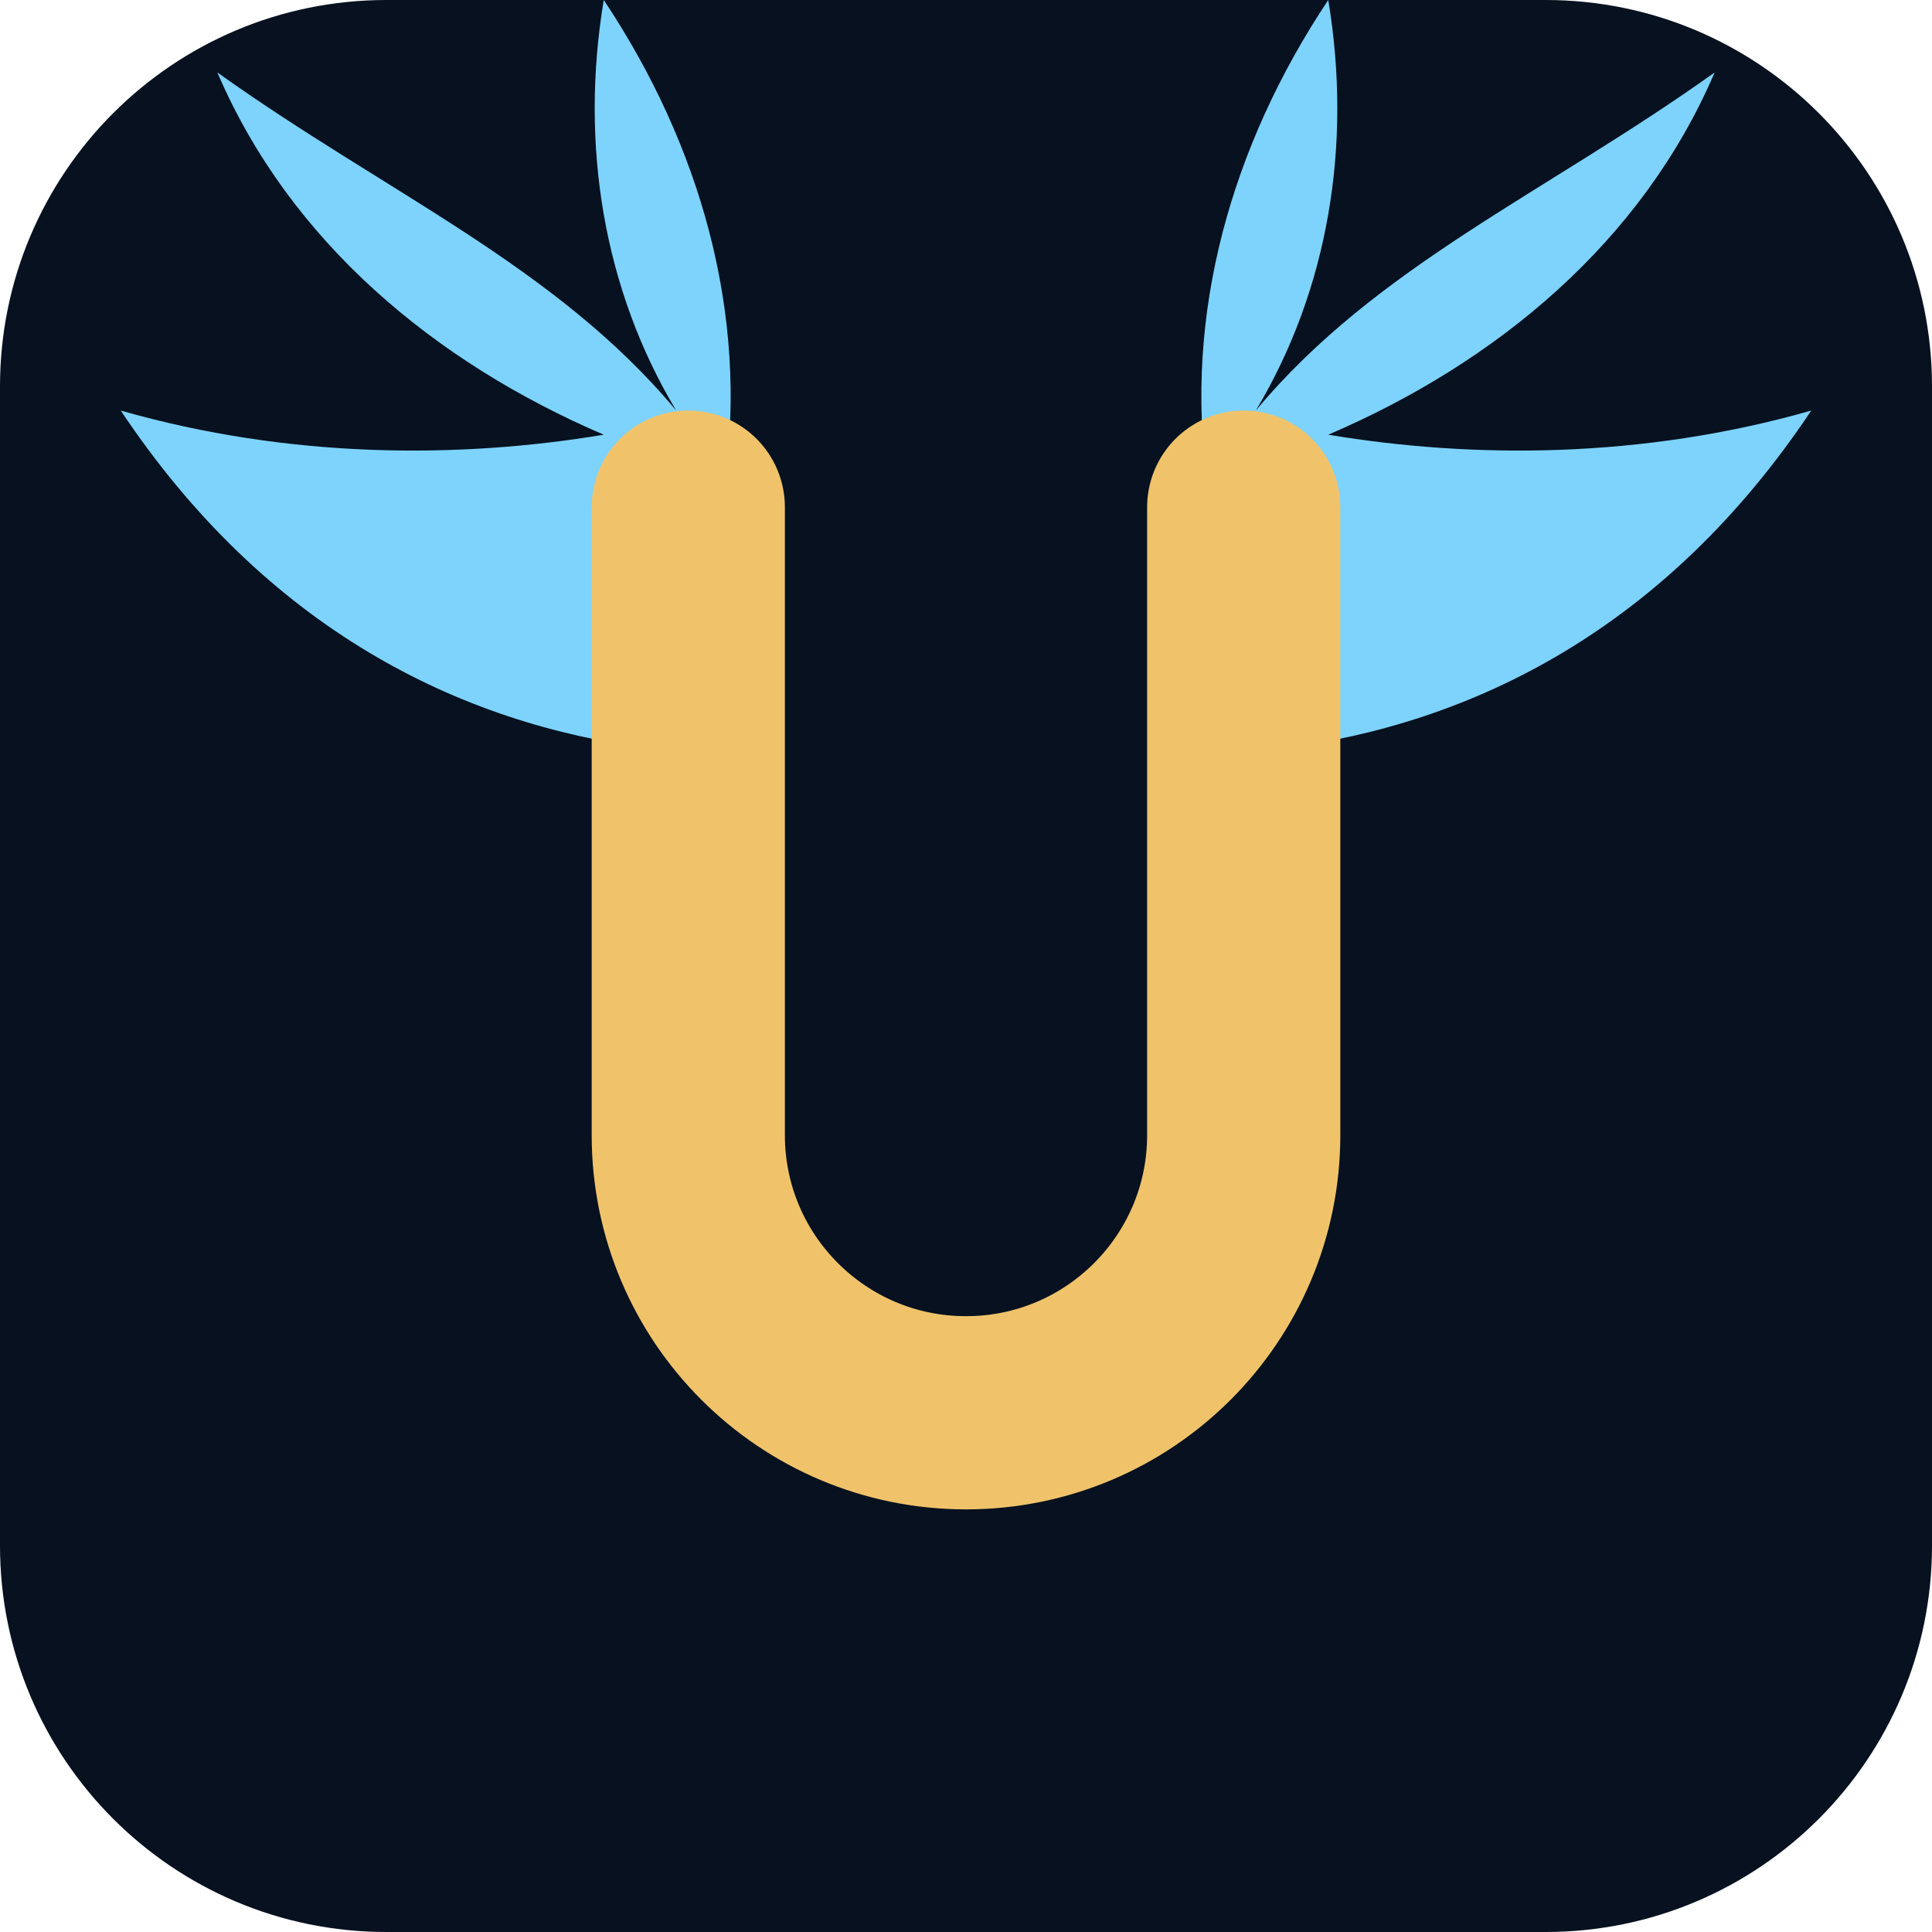
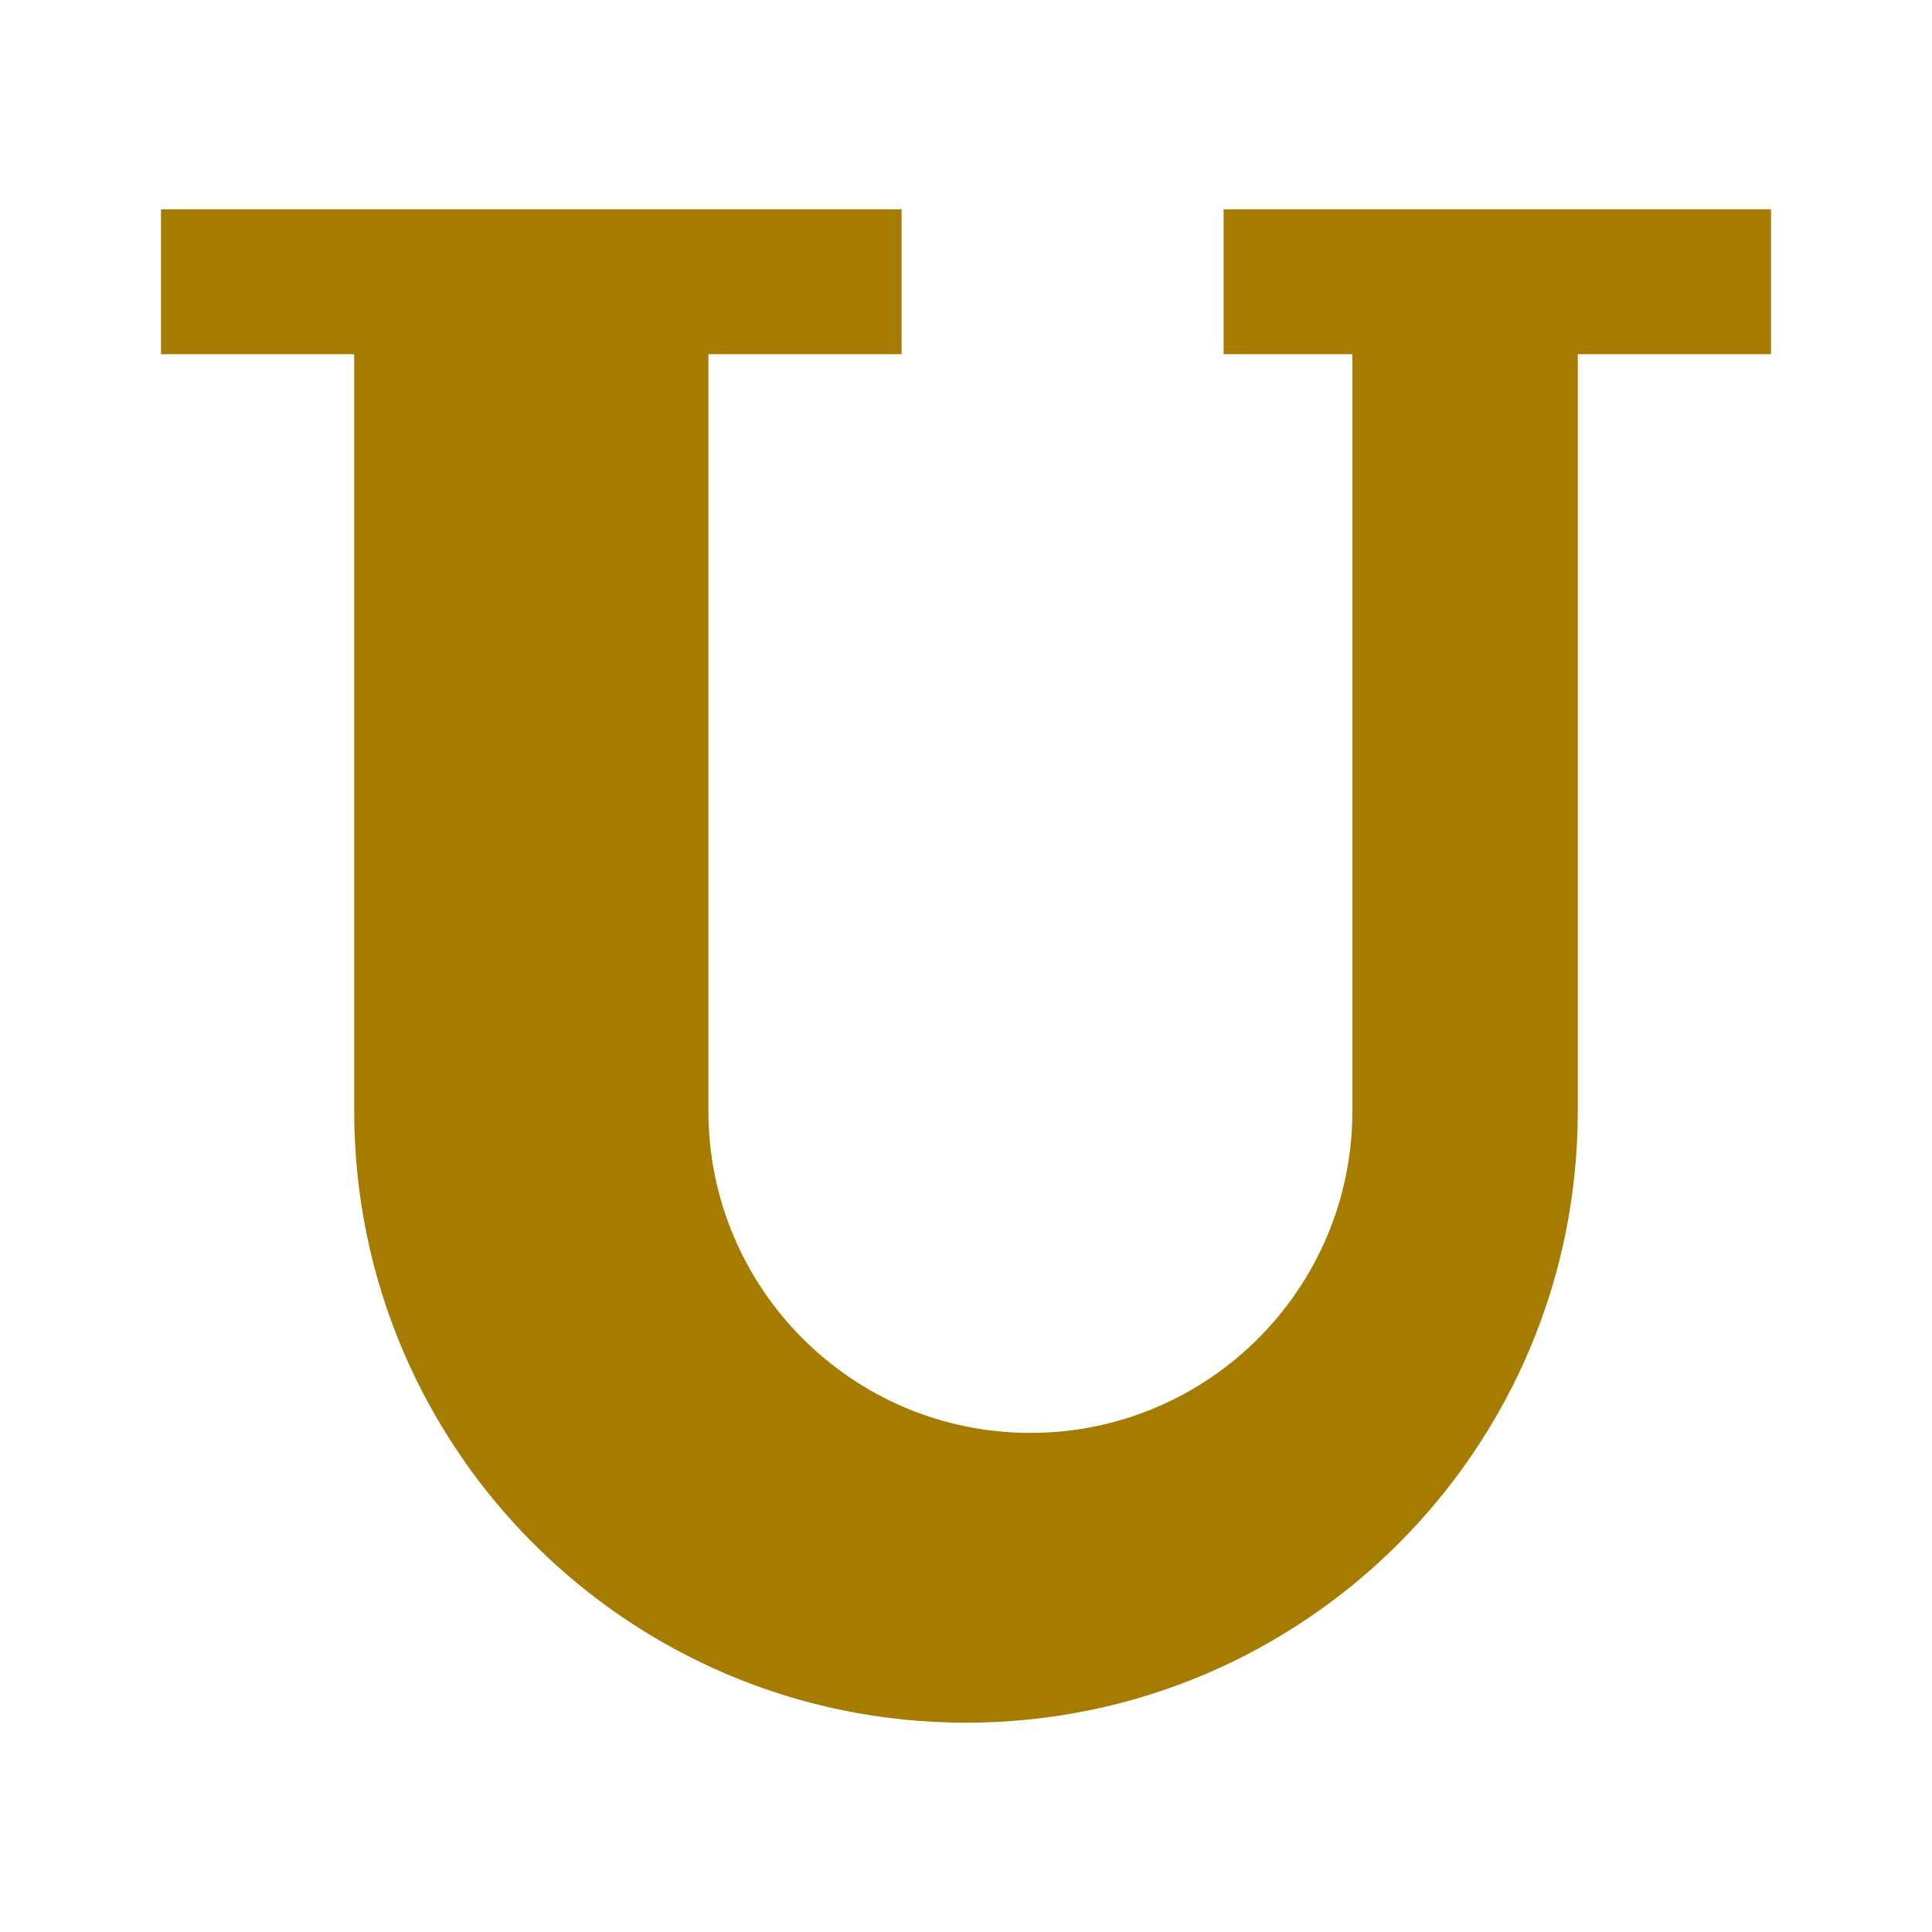
- <svg xmlns="http://www.w3.org/2000/svg" width="160" height="160" viewBox="0 0 160 160" fill="none">
-   <rect width="160" height="160" rx="32" fill="#07111F" />
-   <path d="M 54 48 C 38 46, 22 38, 10 20 C 24 24, 38 24, 50 22 C 36 16, 24 6, 18 -8 C 32 2, 46 8, 56 20 C 50 10, 48 -2, 50 -14 C 58 -2, 62 12, 60 26 Z" fill="#7DD3FC" transform="translate(0,14)" />
-   <path d="M 54 48 C 38 46, 22 38, 10 20 C 24 24, 38 24, 50 22 C 36 16, 24 6, 18 -8 C 32 2, 46 8, 56 20 C 50 10, 48 -2, 50 -14 C 58 -2, 62 12, 60 26 Z" fill="#7DD3FC" transform="translate(160,14) scale(-1,1)" />
-   <path d="M 57 42 V 94 A 23 23 0 0 0 103 94 V 42" fill="none" stroke="#F0C36B" stroke-width="16" stroke-linecap="round" />
+ <svg xmlns="http://www.w3.org/2000/svg" width="120" height="120" viewBox="20 17 120 120" fill="none">
+   <g fill="#A67C00">
+     <path d="M42 38 V86 A38 38 0 0 0 118 86 V38 H104 V86 A20 20 0 0 1 64 86 V38 Z" />
+     <rect x="30" y="30" width="46" height="9" />
+     <rect x="96" y="30" width="34" height="9" />
+   </g>
</svg>
